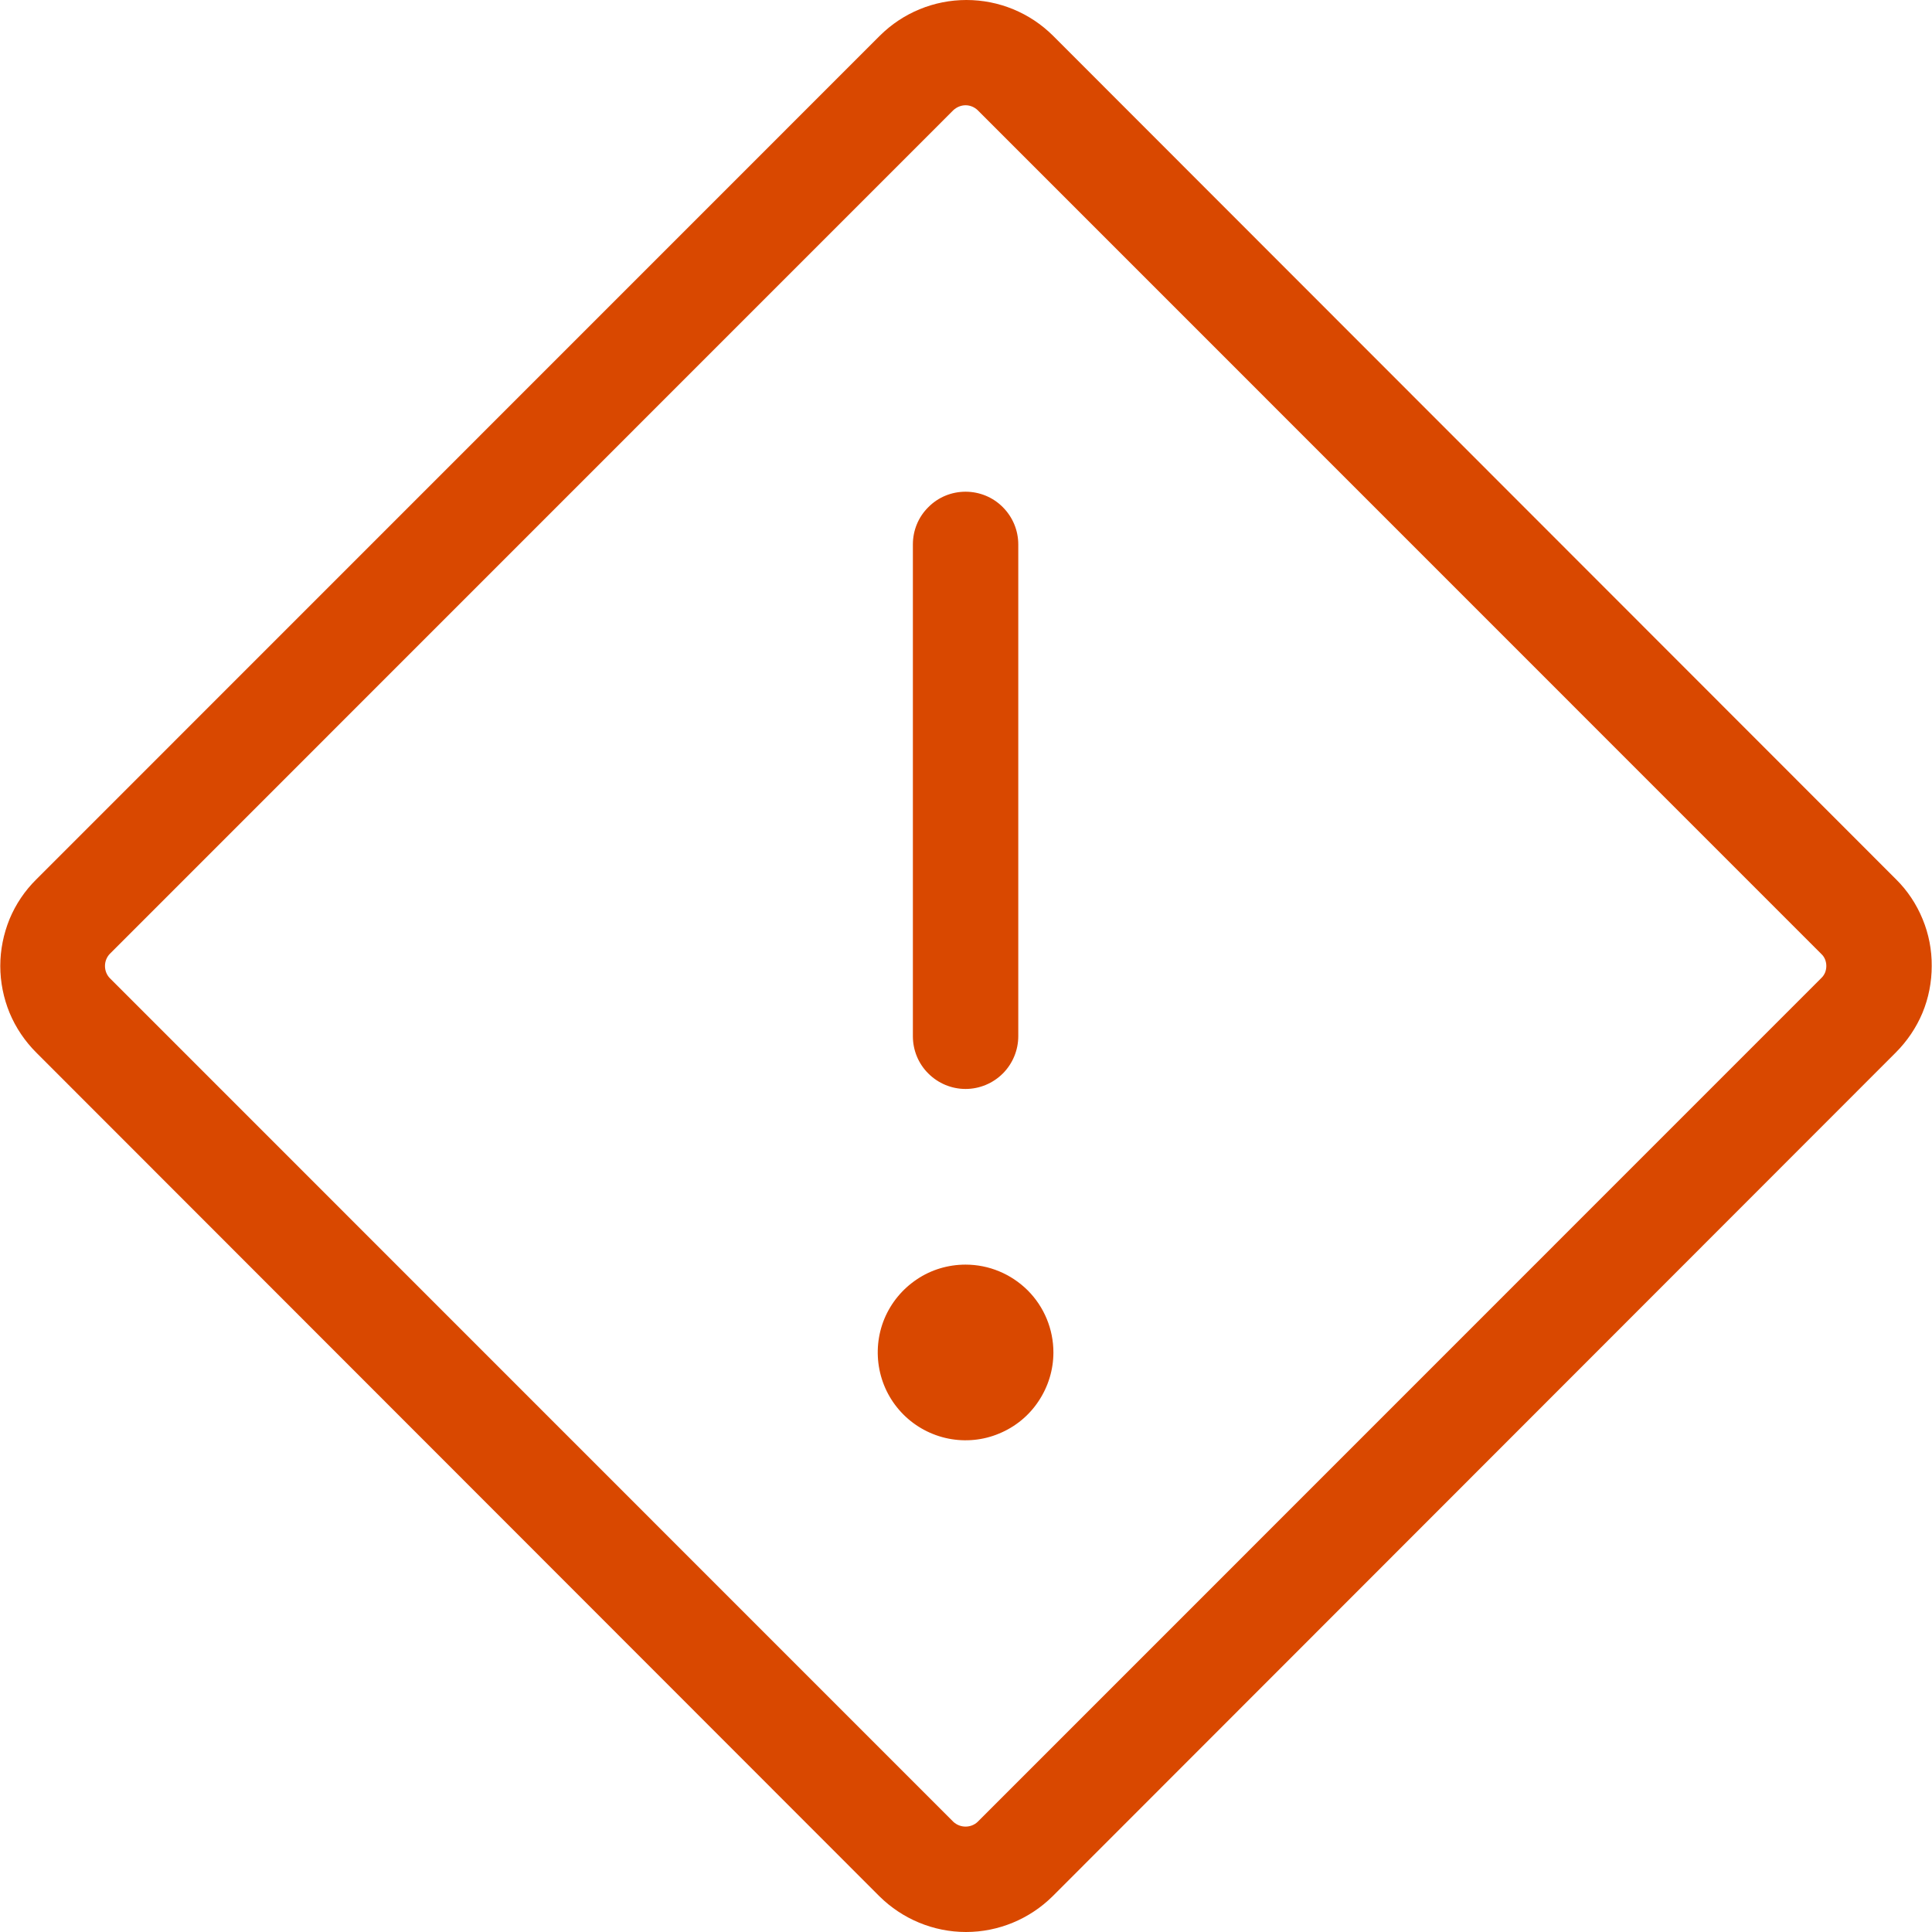
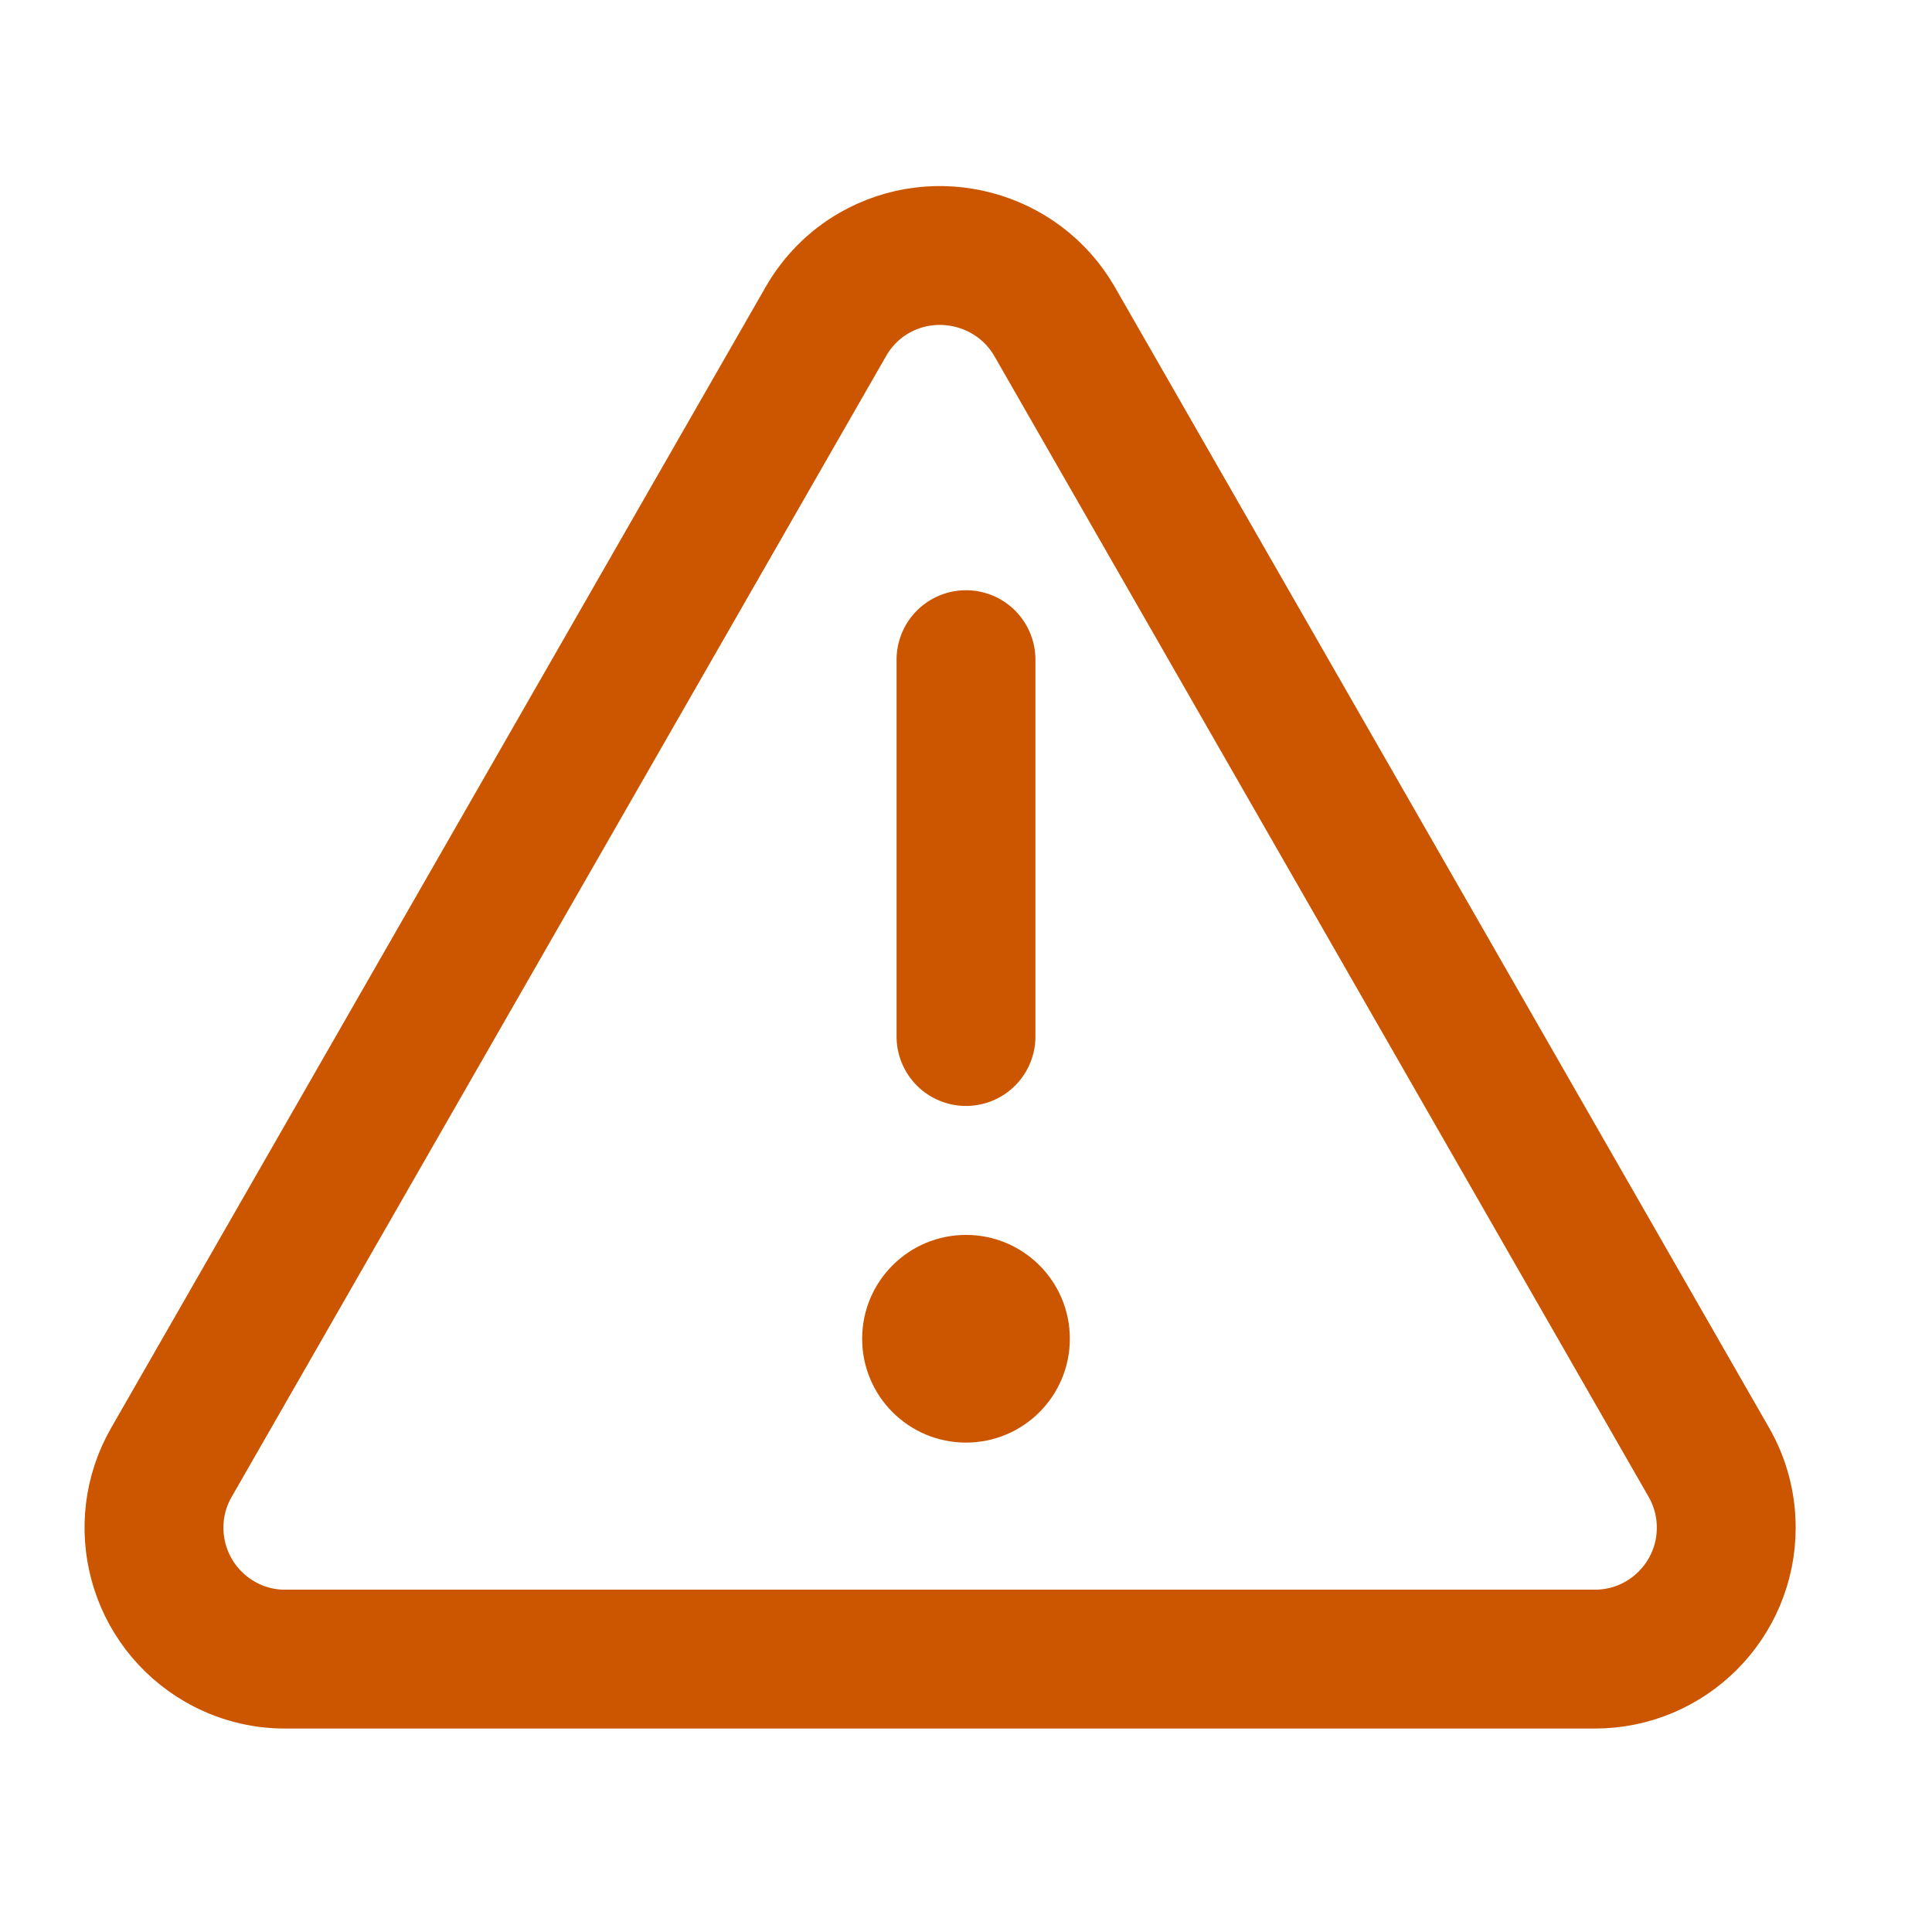
- <svg xmlns="http://www.w3.org/2000/svg" width="16" height="16" viewBox="0 0 13.744 13.748" fill="none" aria-hidden="true">
-   <path d="M6.494 7.374V3.874C6.494 3.774 6.533 3.679 6.604 3.609C6.674 3.538 6.769 3.499 6.869 3.499C6.968 3.499 7.064 3.538 7.134 3.609C7.204 3.679 7.244 3.774 7.244 3.874V7.374C7.244 7.473 7.204 7.569 7.134 7.639C7.064 7.709 6.968 7.749 6.869 7.749C6.769 7.749 6.674 7.709 6.604 7.639C6.533 7.569 6.494 7.473 6.494 7.374ZM6.869 8.999C6.745 8.999 6.624 9.035 6.522 9.104C6.419 9.173 6.339 9.27 6.291 9.385C6.244 9.499 6.232 9.625 6.256 9.746C6.28 9.867 6.339 9.978 6.427 10.066C6.514 10.153 6.626 10.213 6.747 10.237C6.868 10.261 6.994 10.249 7.108 10.201C7.222 10.154 7.32 10.074 7.388 9.971C7.457 9.868 7.494 9.747 7.494 9.624C7.494 9.458 7.428 9.299 7.311 9.182C7.193 9.065 7.035 8.999 6.869 8.999ZM13.744 6.874C13.744 6.988 13.722 7.102 13.678 7.208C13.634 7.313 13.569 7.409 13.488 7.49L7.488 13.494C7.324 13.656 7.103 13.748 6.872 13.748C6.641 13.748 6.42 13.656 6.256 13.494L0.256 7.49C0.175 7.409 0.11 7.313 0.066 7.207C0.023 7.102 0 6.988 0 6.874C0 6.759 0.023 6.646 0.066 6.54C0.11 6.434 0.175 6.338 0.256 6.258L6.259 0.254C6.423 0.091 6.644 0 6.875 0C7.106 0 7.327 0.091 7.491 0.254L13.491 6.258C13.572 6.338 13.636 6.435 13.679 6.54C13.723 6.646 13.745 6.76 13.744 6.874ZM12.994 6.874C12.994 6.858 12.991 6.842 12.985 6.827C12.979 6.812 12.97 6.799 12.958 6.788L6.955 0.784C6.932 0.762 6.901 0.749 6.869 0.749C6.837 0.749 6.806 0.762 6.782 0.784L0.779 6.788C0.757 6.811 0.745 6.842 0.745 6.874C0.745 6.906 0.757 6.937 0.779 6.96L6.782 12.964C6.806 12.986 6.837 12.998 6.869 12.998C6.901 12.998 6.932 12.986 6.955 12.964L12.958 6.96C12.97 6.949 12.979 6.935 12.985 6.921C12.991 6.906 12.994 6.89 12.994 6.874Z" fill="#D94800" />
+ <svg xmlns="http://www.w3.org/2000/svg" width="16" height="16" viewBox="0 0 16 16" fill="none" aria-hidden="true">
+   <path d="M8.732 2.66L14.153 12.112C14.247 12.276 14.296 12.462 14.296 12.651C14.296 13.253 13.808 13.741 13.207 13.74H2.362C2.173 13.741 1.987 13.691 1.823 13.597C1.301 13.297 1.12 12.632 1.42 12.11L6.841 2.66C6.936 2.495 7.072 2.357 7.237 2.262C7.758 1.961 8.431 2.14 8.732 2.66Z" stroke="#CC5500" stroke-width="1.15" stroke-linejoin="round" />
+   <path d="M8 5.463V8.584" stroke="#CC5500" stroke-width="1.15" stroke-linecap="round" />
+   <circle cx="8" cy="11.087" r="0.86" fill="#CC5500" />
</svg>
